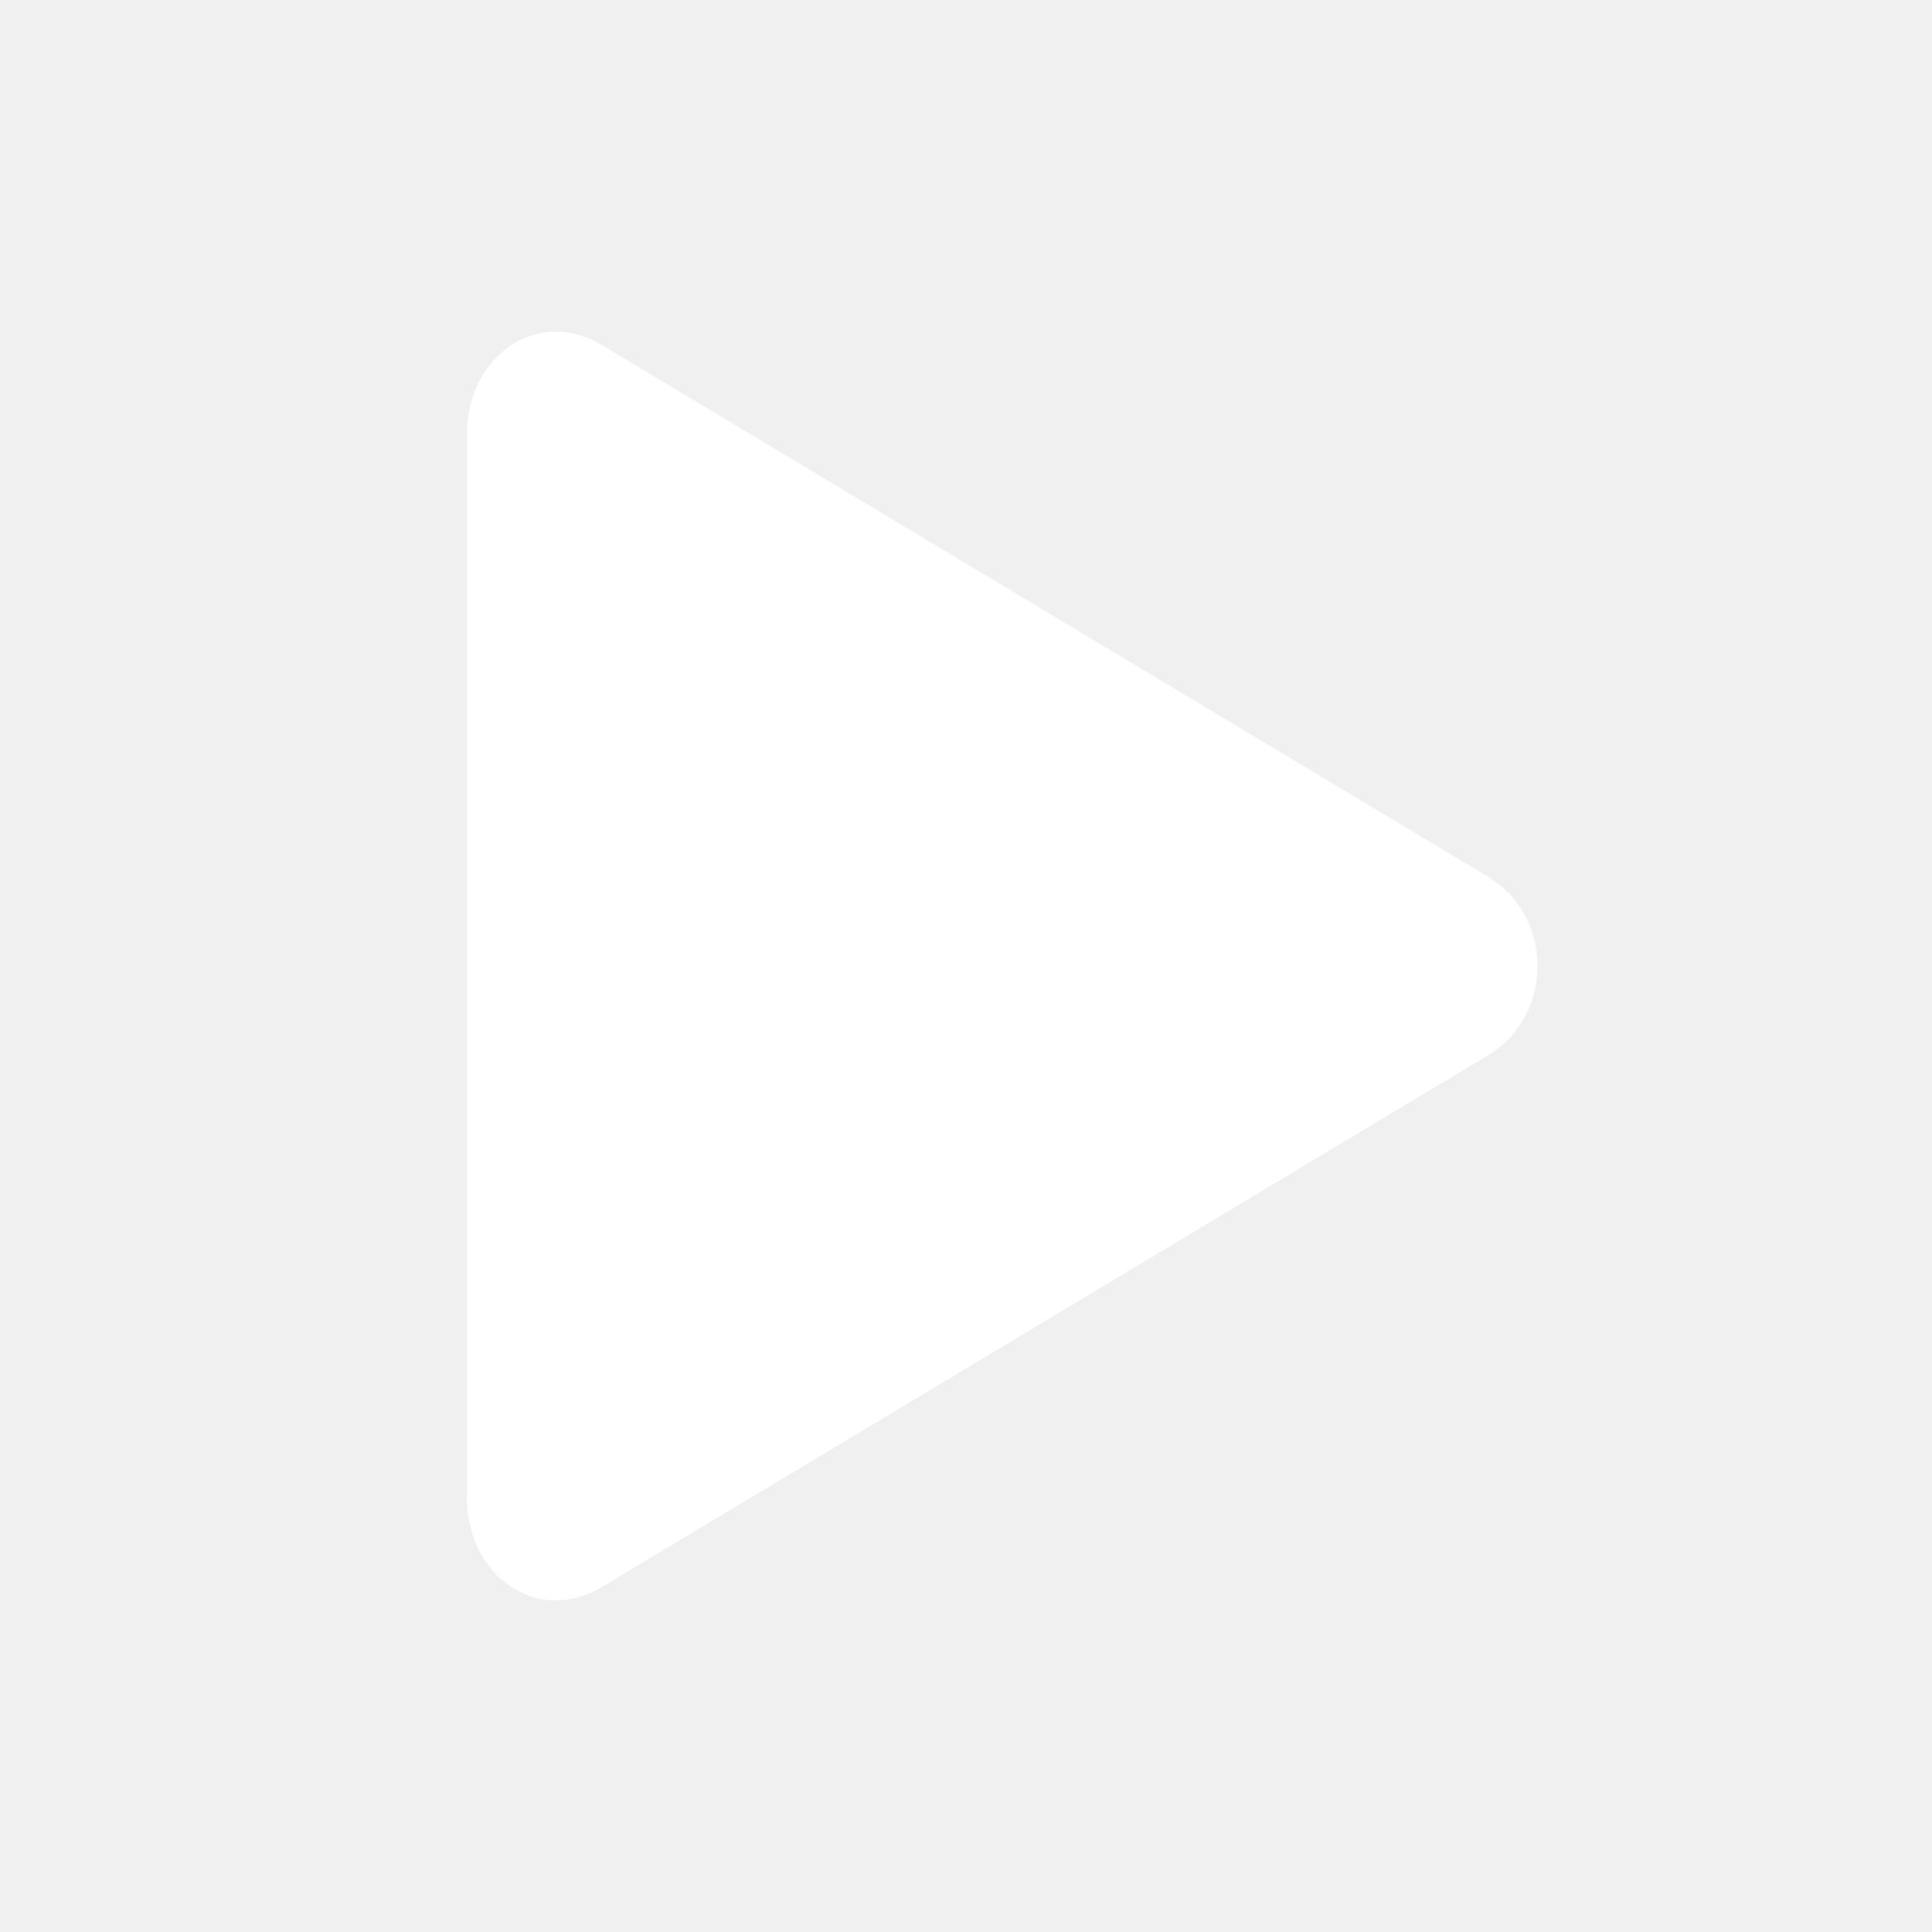
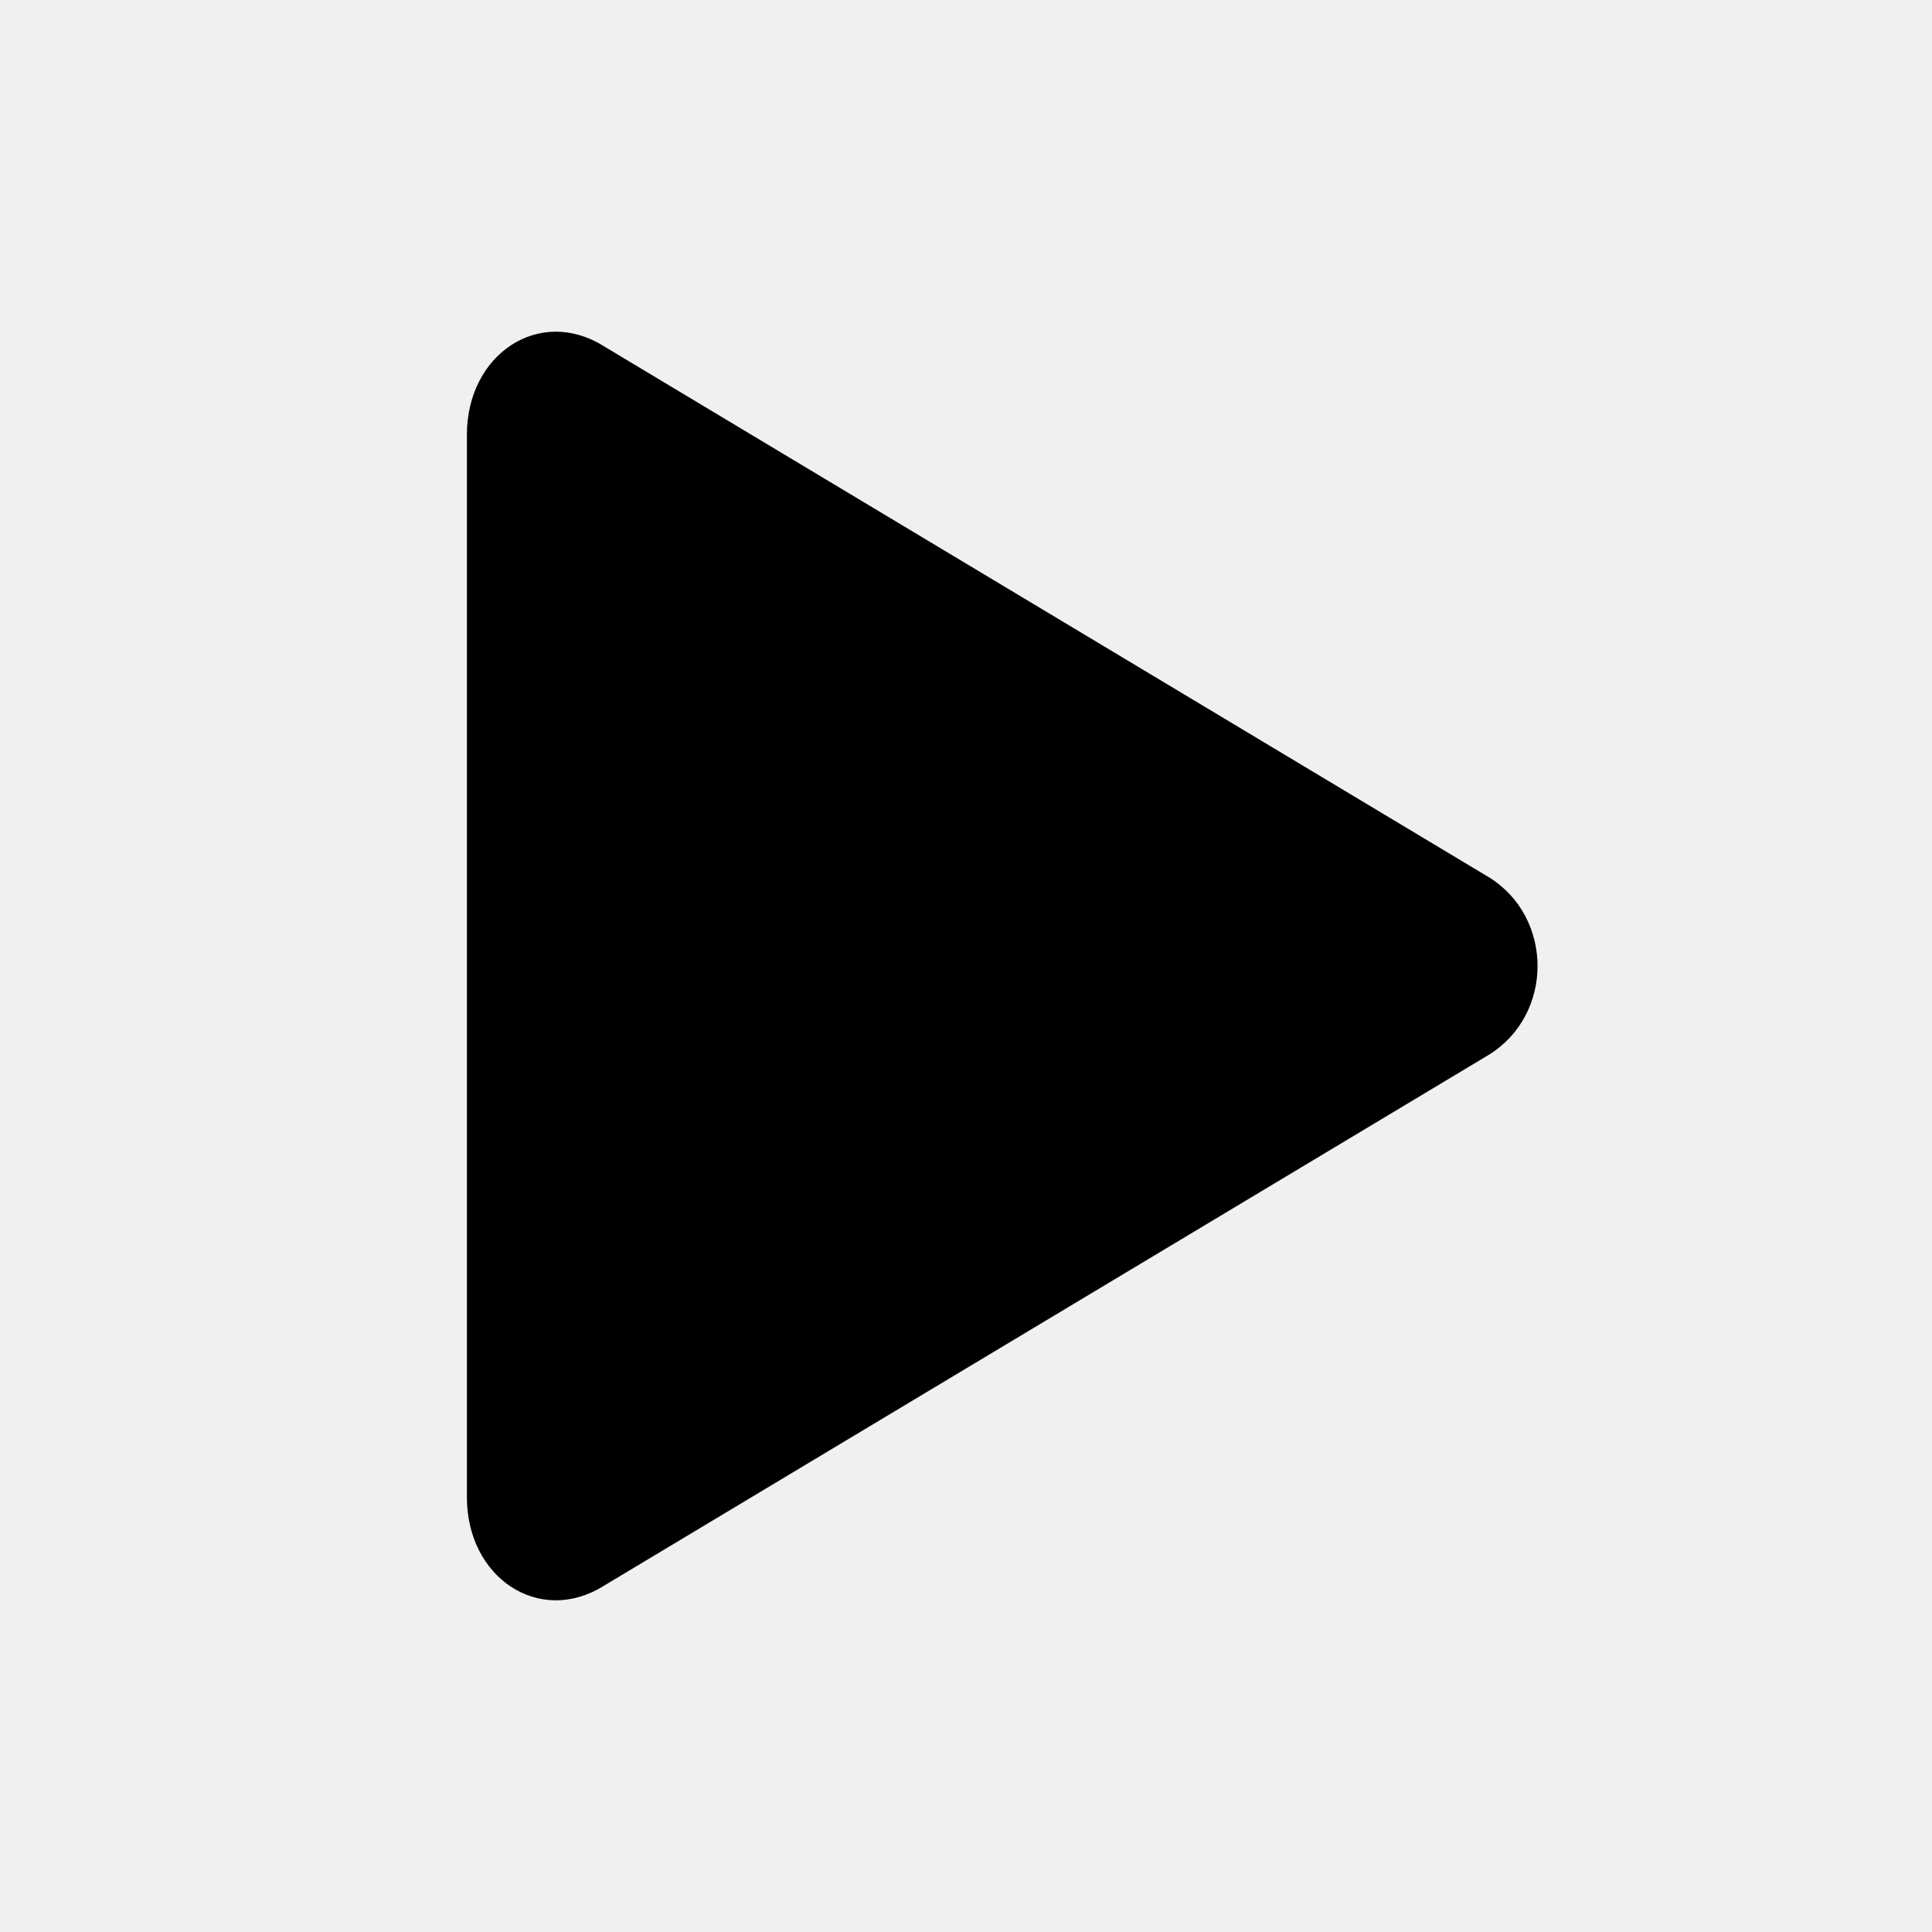
<svg xmlns="http://www.w3.org/2000/svg" viewBox="0 0 24 24" width="24" height="24">
-   <path d="M 7.5 4.3 C 6.7 3.8, 5.8 4.4, 5.8 5.4 L 5.8 18.6 C 5.8 19.6, 6.7 20.2, 7.5 19.7 L 18.5 13.1 C 19.3 12.6, 19.3 11.4, 18.5 10.9 Z" fill="#FFFFFF" />
+   <path d="M 7.5 4.3 C 6.7 3.8, 5.8 4.4, 5.8 5.4 L 5.8 18.6 C 5.8 19.6, 6.7 20.2, 7.5 19.7 L 18.5 13.1 C 19.3 12.6, 19.3 11.4, 18.5 10.9 Z" fill="#000000" />
</svg>
